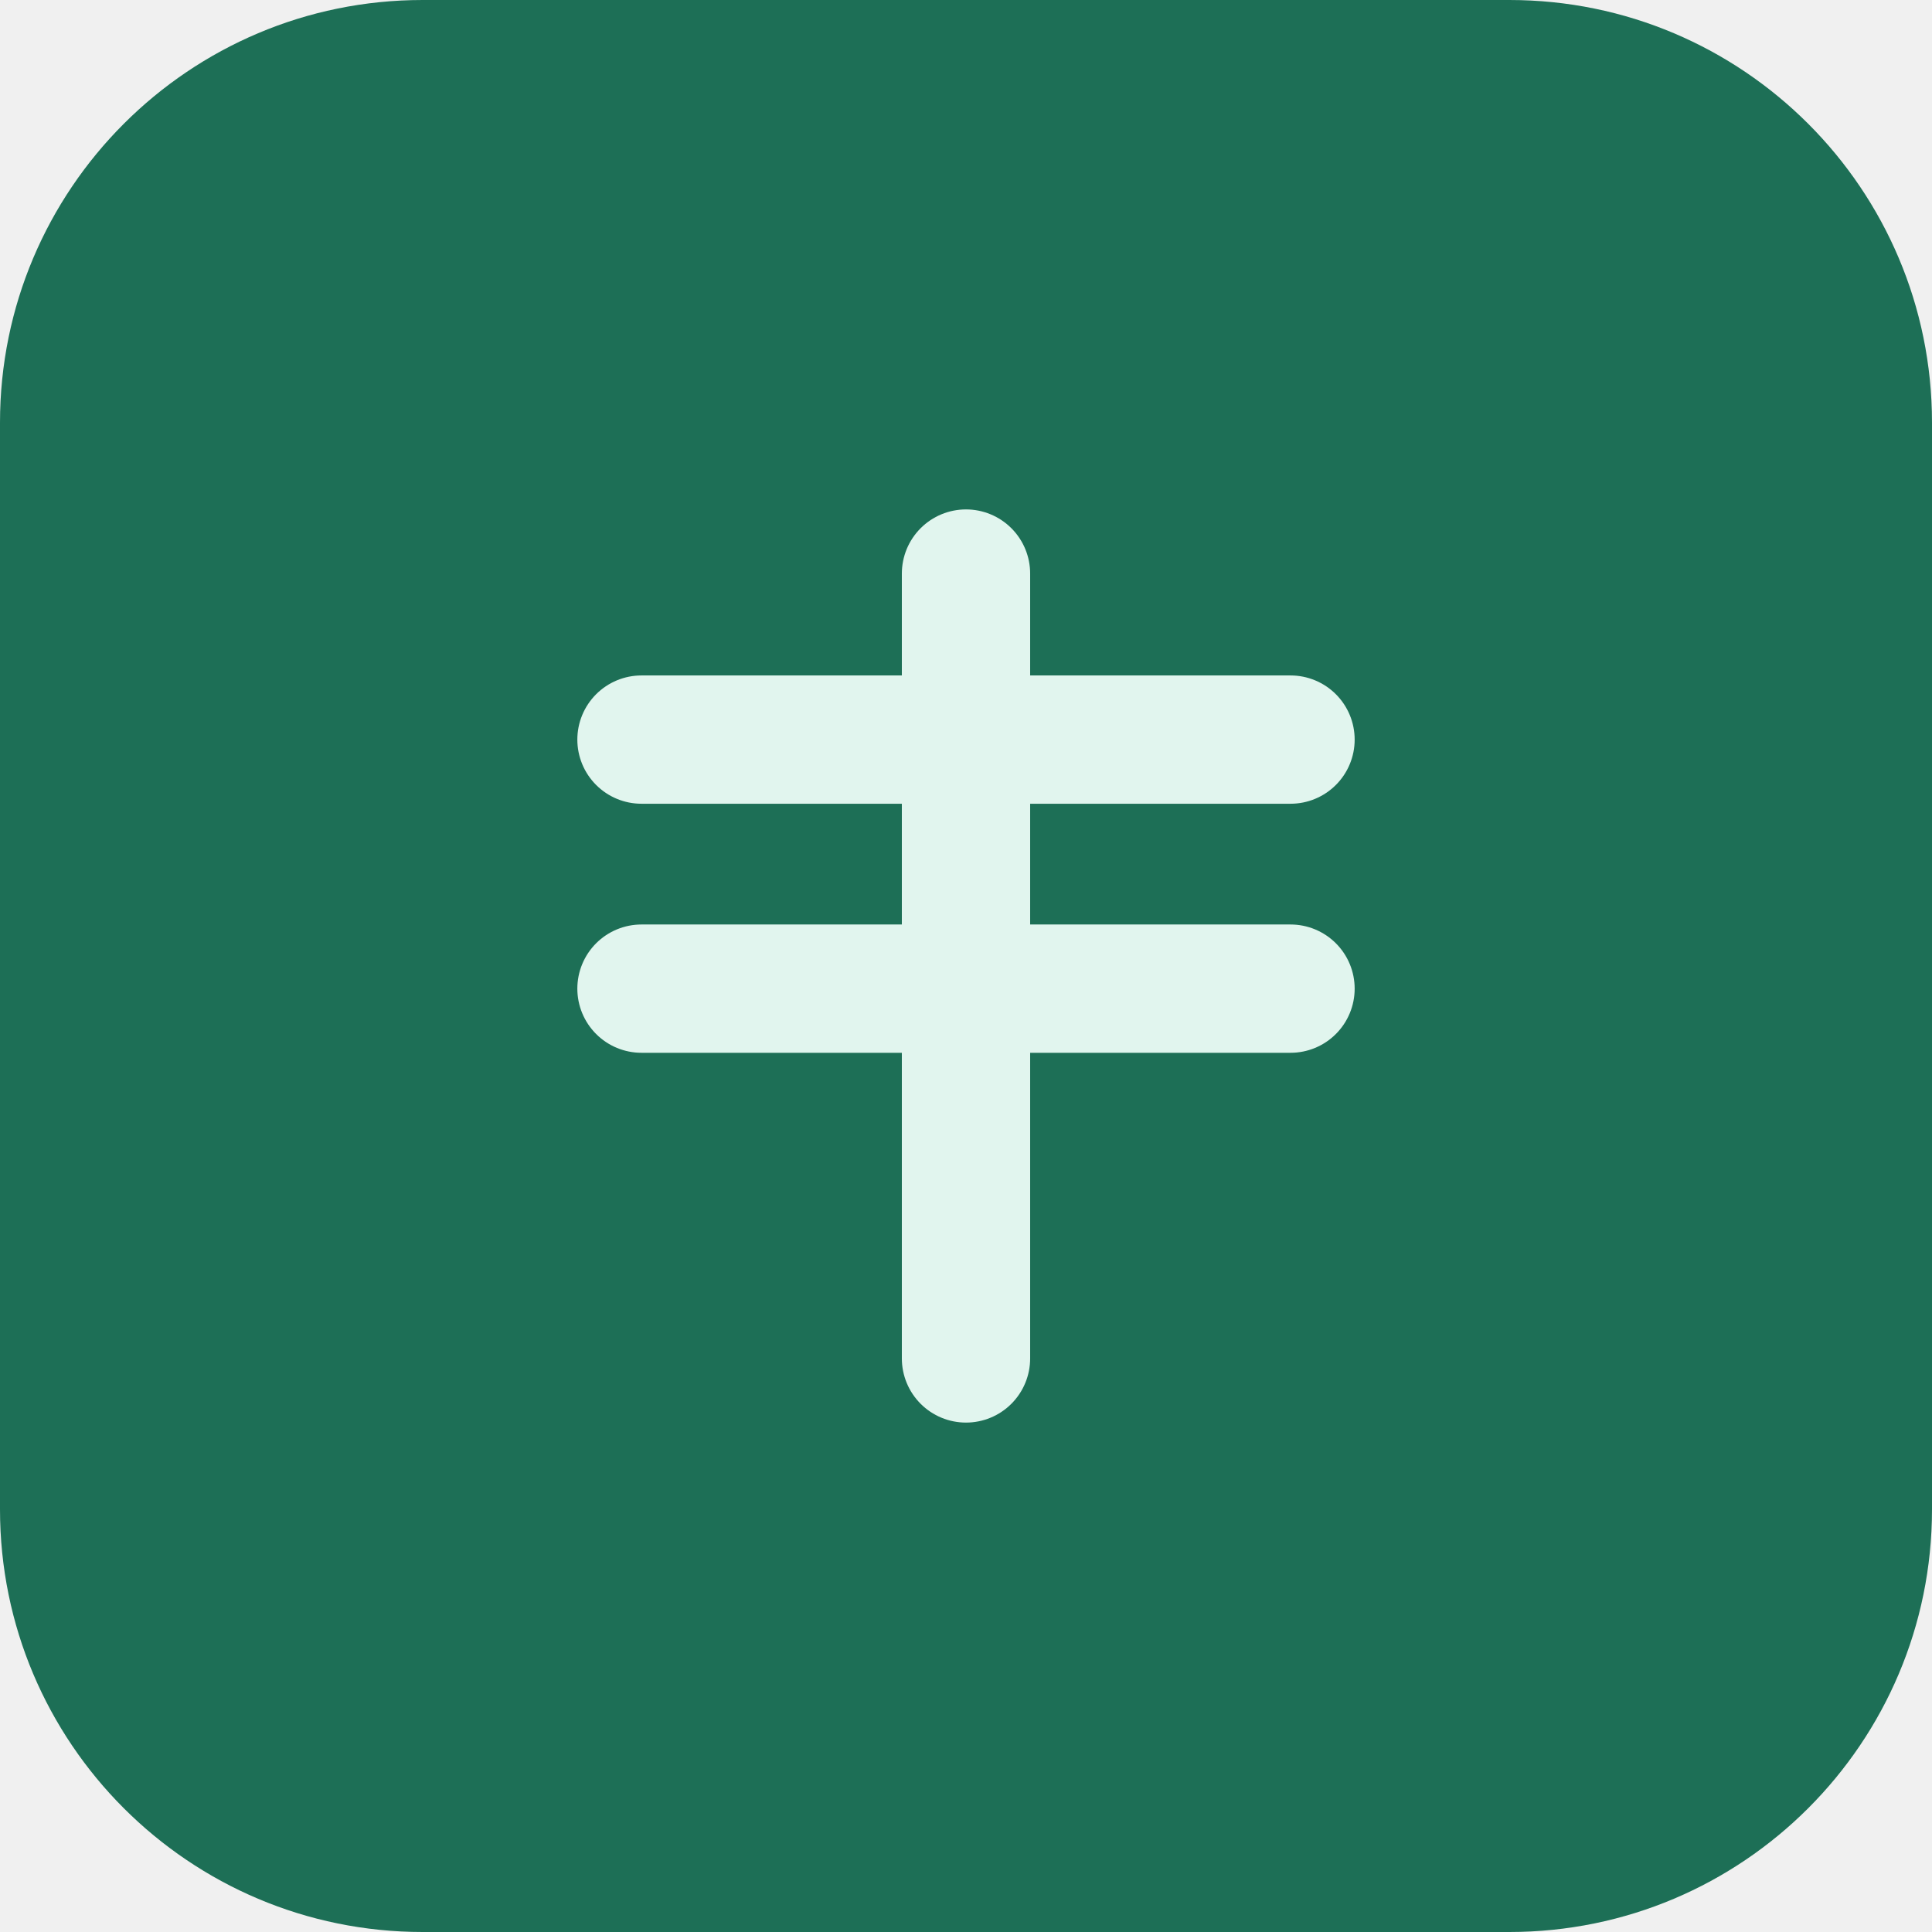
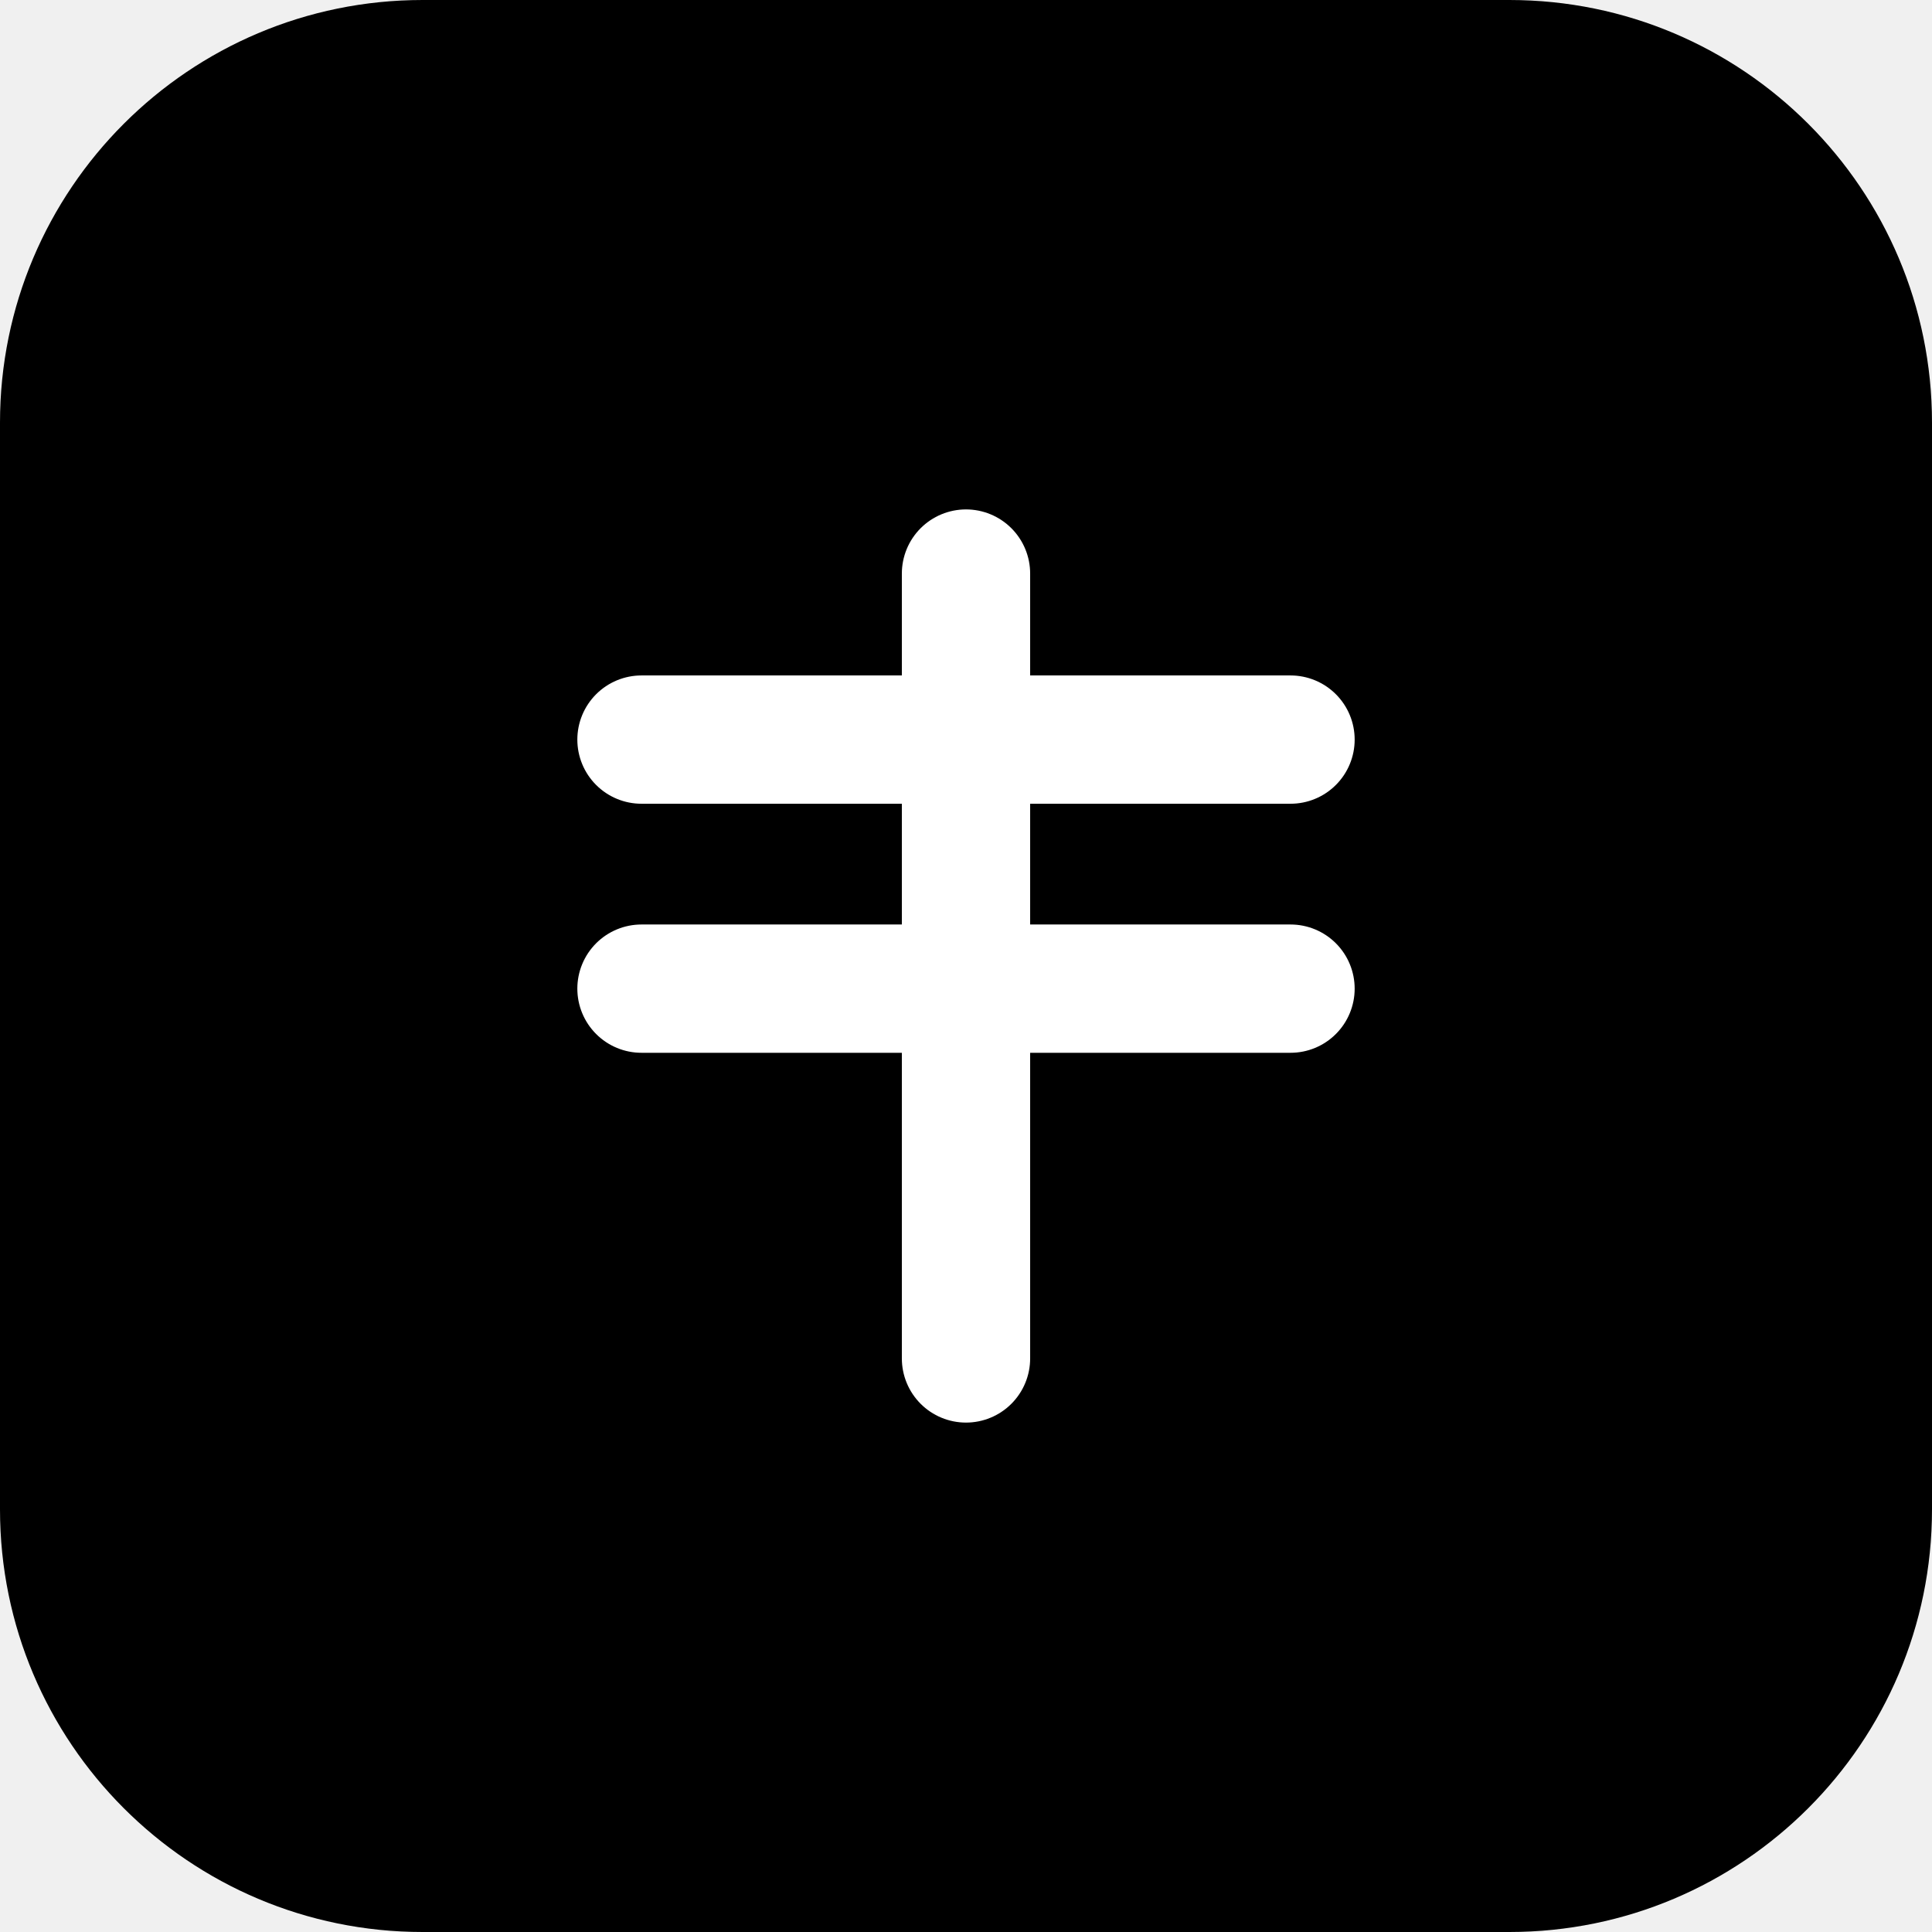
<svg xmlns="http://www.w3.org/2000/svg" viewBox="0 0 512 512" width="512" height="512">
-   <rect width="512" height="512" rx="112" fill="#1d6f56" />
-   <g fill="none" stroke="#e1f5ee" stroke-width="34" stroke-linecap="round">
+   <rect width="512" height="512" rx="112" fill="#000000" />
+   <g fill="none" stroke="#ffffff" stroke-width="34" stroke-linecap="round">
    <path d="M170 196h172" />
    <path d="M170 262h172" />
    <path d="M256 152v208" />
  </g>
</svg>
